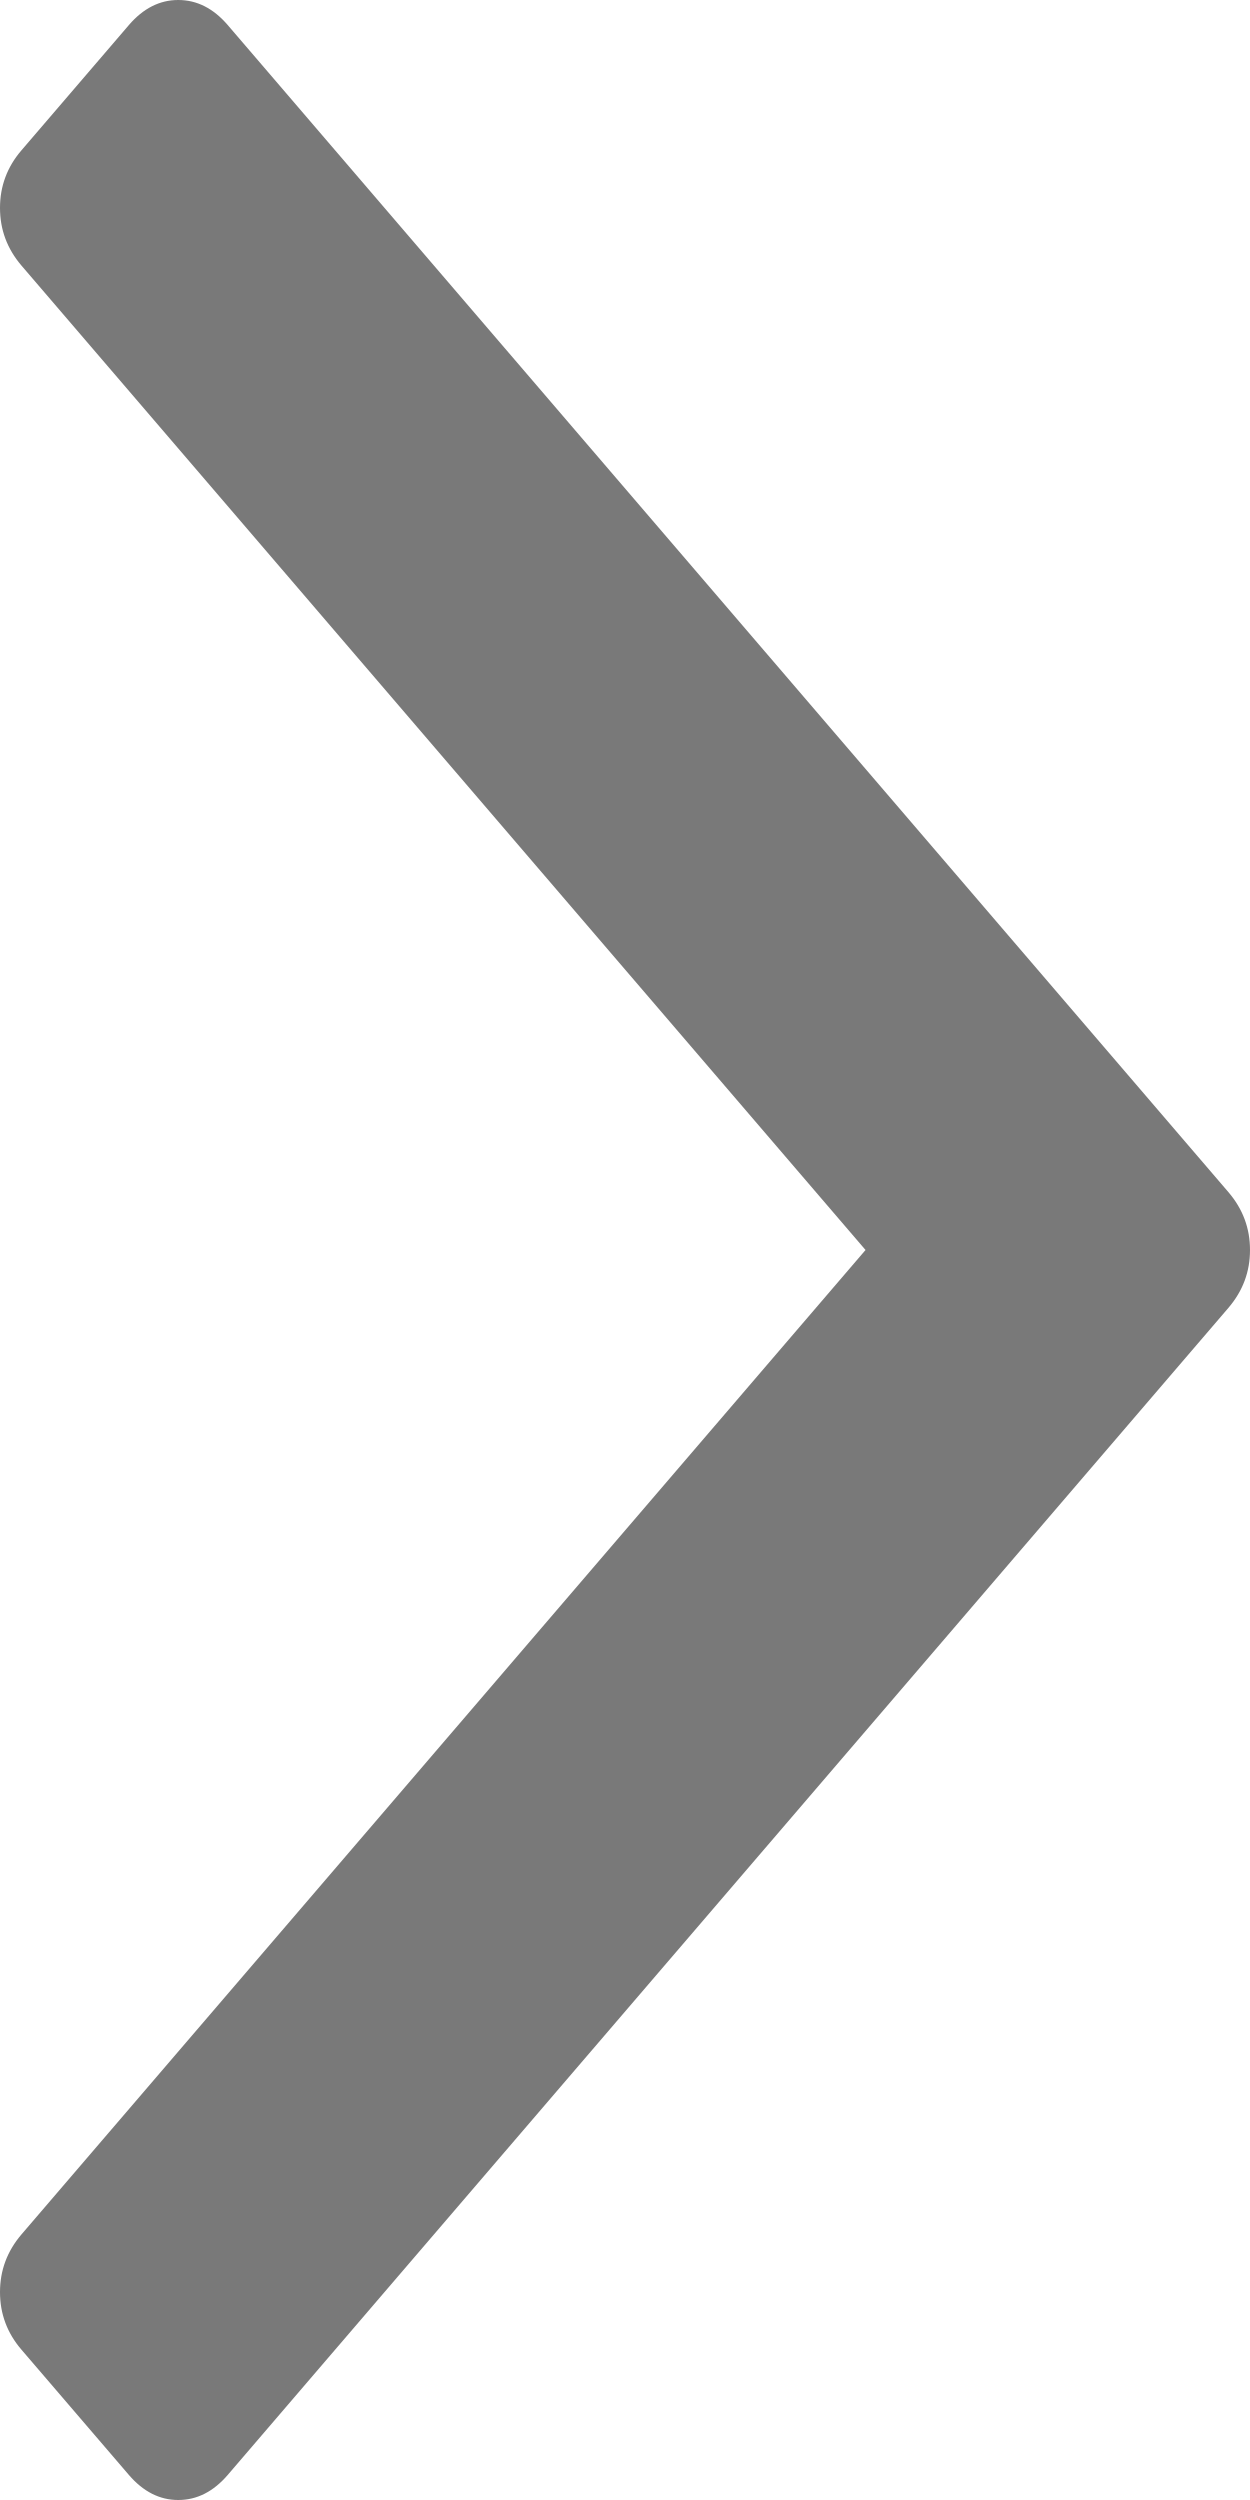
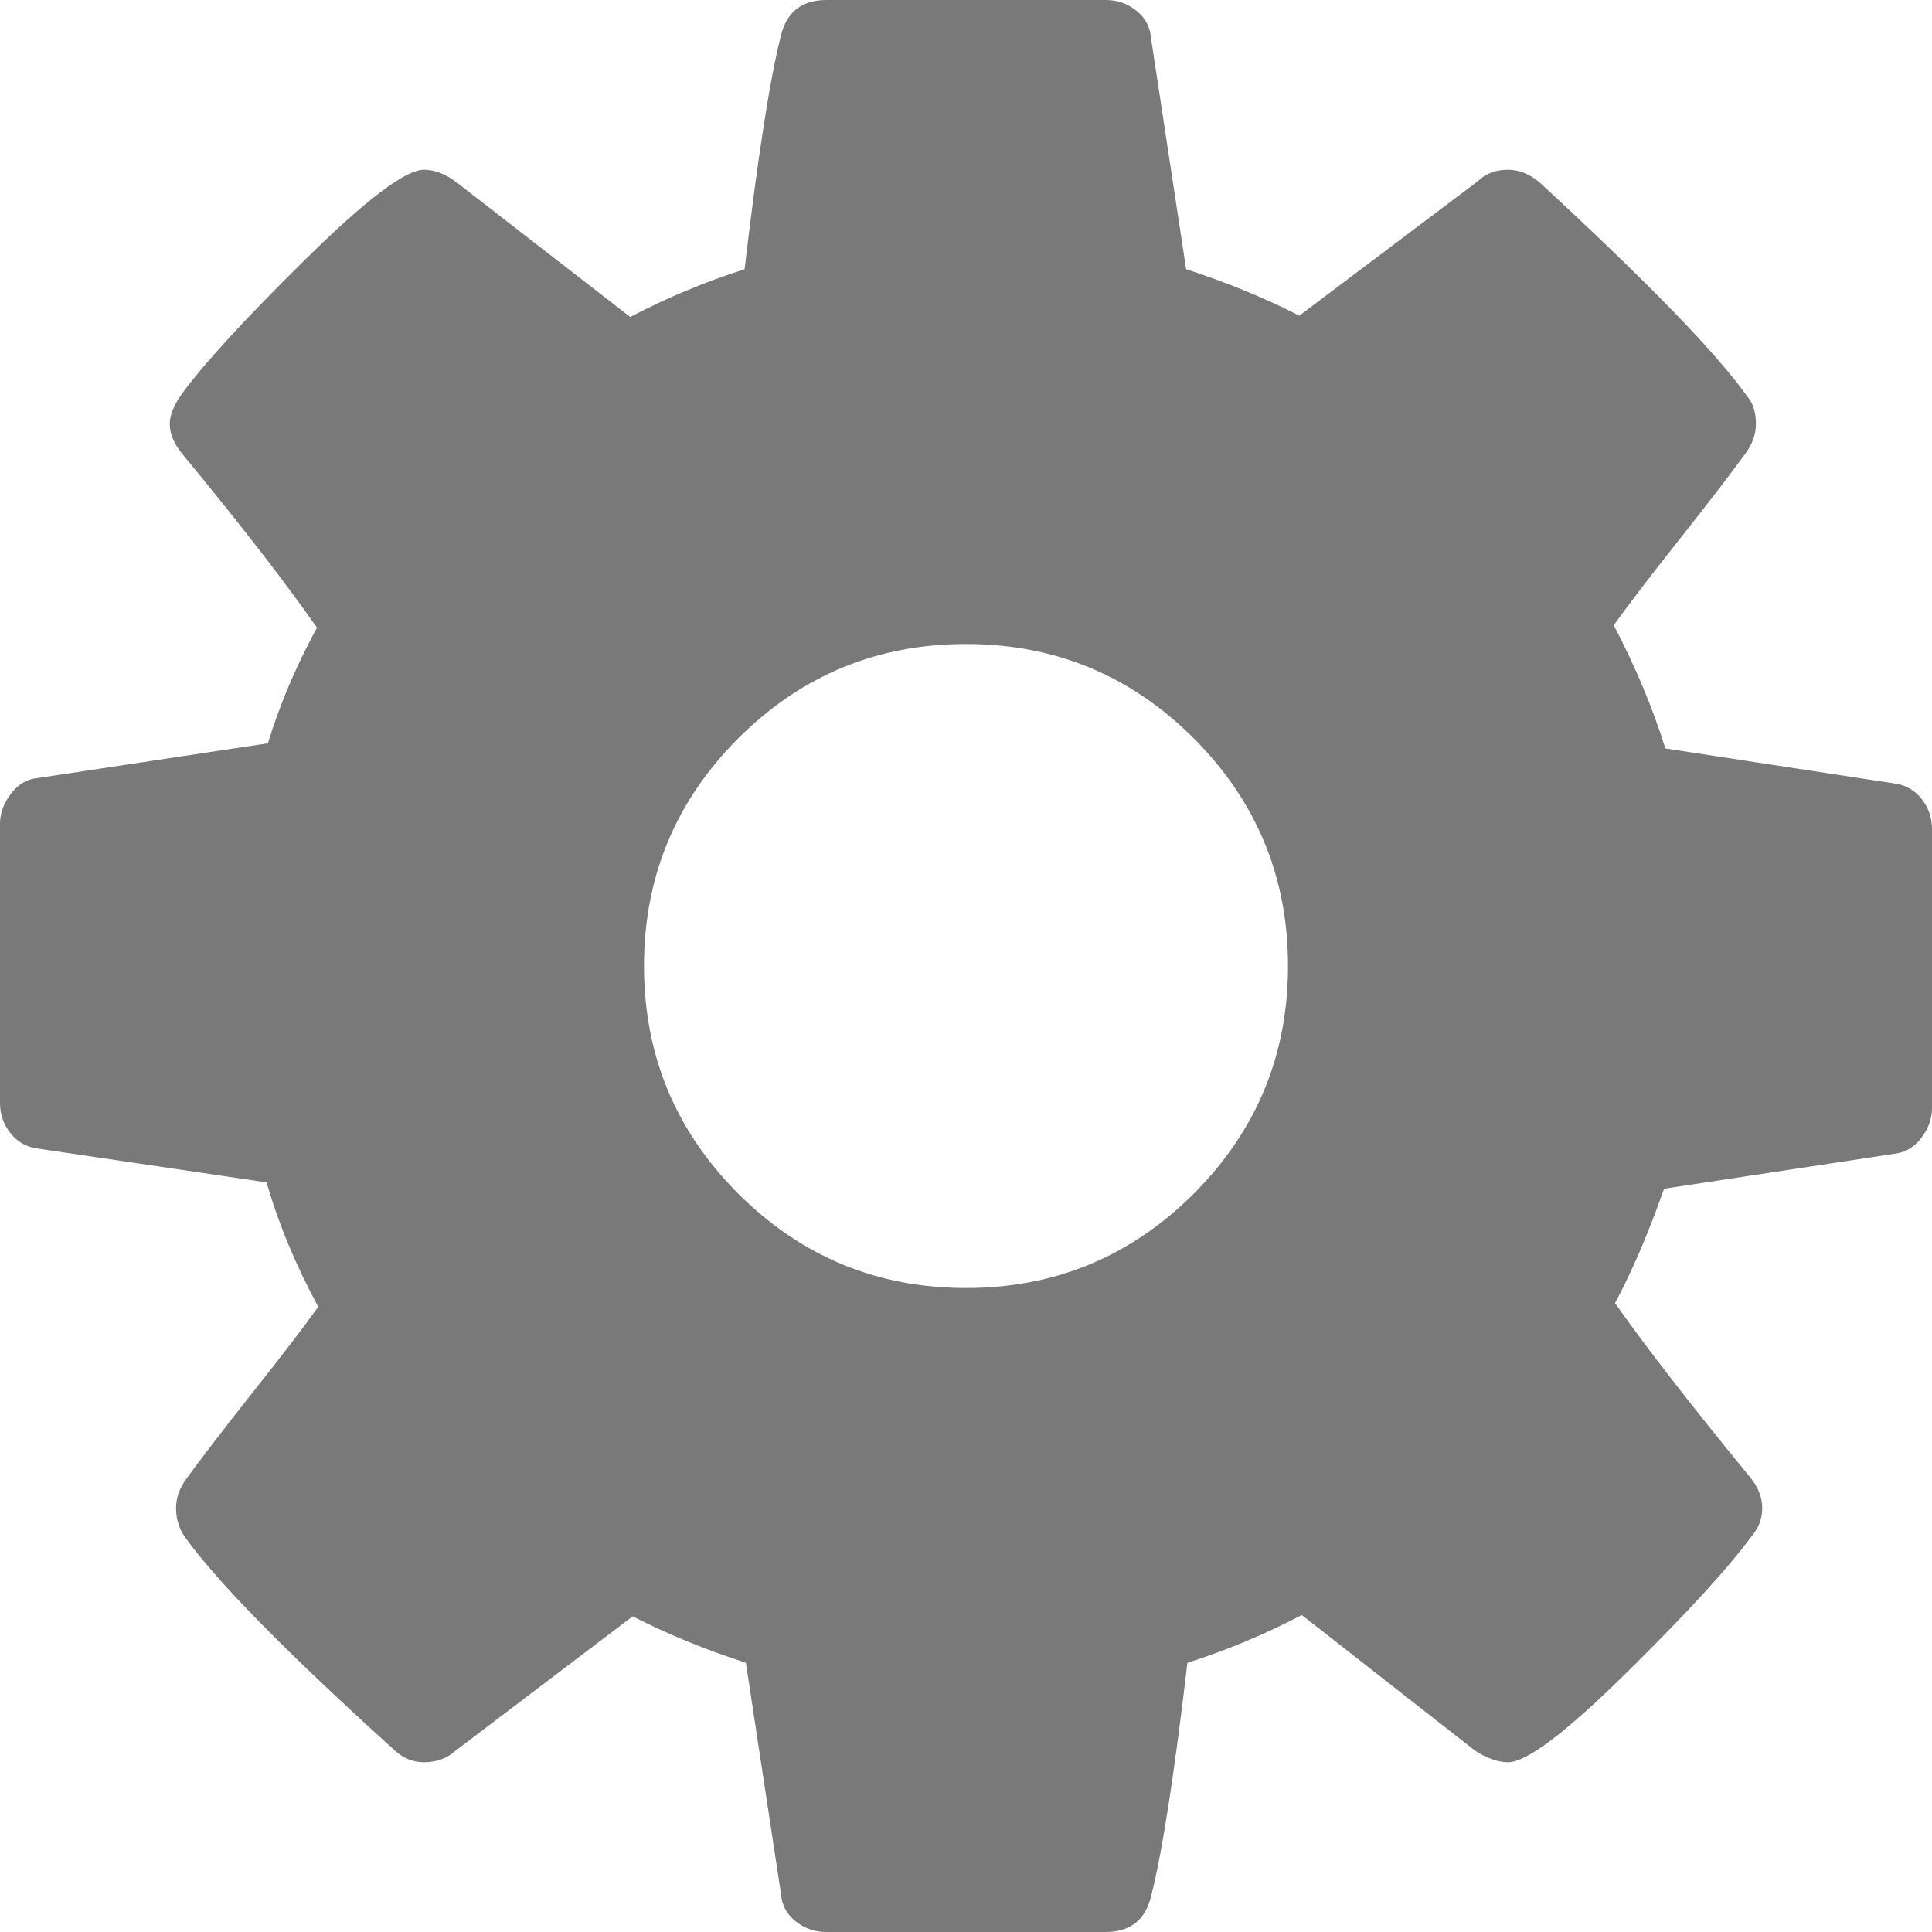
- <svg xmlns="http://www.w3.org/2000/svg" version="1.1" width="7px" height="14px">
-   <g transform="matrix(1 0 0 1 -7 -39 )">
-     <path d="M 6.88 6.677  C 6.96 6.771  7 6.878  7 7  C 7 7.122  6.96 7.229  6.88 7.323  L 1.275 13.86  C 1.195 13.953  1.103 14  0.998 14  C 0.894 14  0.802 13.953  0.722 13.86  L 0.12 13.158  C 0.04 13.065  0 12.957  0 12.836  C 0 12.714  0.04 12.607  0.12 12.513  L 4.847 7  L 0.12 1.487  C 0.04 1.393  0 1.286  0 1.164  C 0 1.043  0.04 0.935  0.12 0.842  L 0.722 0.14  C 0.802 0.047  0.894 0  0.998 0  C 1.103 0  1.195 0.047  1.275 0.14  L 6.88 6.677  Z " fill-rule="nonzero" fill="#797979" stroke="none" transform="matrix(1 0 0 1 7 39 )" />
+ <svg xmlns="http://www.w3.org/2000/svg" version="1.1" width="15px" height="15px">
+   <g transform="matrix(1 0 0 1 -3 -45 )">
+     <path d="M 9.268 9.268  C 9.756 8.779  10 8.19  10 7.5  C 10 6.81  9.756 6.221  9.268 5.732  C 8.779 5.244  8.19 5  7.5 5  C 6.81 5  6.221 5.244  5.732 5.732  C 5.244 6.221  5 6.81  5 7.5  C 5 8.19  5.244 8.779  5.732 9.268  C 6.221 9.756  6.81 10  7.5 10  C 8.19 10  8.779 9.756  9.268 9.268  Z M 14.922 6.206  C 14.974 6.274  15 6.351  15 6.436  L 15 8.604  C 15 8.682  14.974 8.757  14.922 8.828  C 14.87 8.9  14.805 8.942  14.727 8.955  L 12.92 9.229  C 12.796 9.58  12.669 9.876  12.539 10.117  C 12.767 10.443  13.115 10.892  13.584 11.465  C 13.649 11.543  13.682 11.624  13.682 11.709  C 13.682 11.794  13.652 11.868  13.594 11.934  C 13.418 12.174  13.096 12.526  12.627 12.988  C 12.158 13.451  11.852 13.682  11.709 13.682  C 11.631 13.682  11.546 13.652  11.455 13.594  L 10.107 12.539  C 9.821 12.689  9.525 12.812  9.219 12.91  C 9.115 13.796  9.02 14.401  8.936 14.727  C 8.89 14.909  8.773 15  8.584 15  L 6.416 15  C 6.325 15  6.245 14.972  6.177 14.917  C 6.108 14.862  6.071 14.792  6.064 14.707  L 5.791 12.91  C 5.472 12.806  5.179 12.686  4.912 12.549  L 3.535 13.594  C 3.47 13.652  3.389 13.682  3.291 13.682  C 3.2 13.682  3.118 13.646  3.047 13.574  C 2.227 12.832  1.689 12.285  1.436 11.934  C 1.39 11.868  1.367 11.794  1.367 11.709  C 1.367 11.631  1.393 11.556  1.445 11.484  C 1.543 11.348  1.709 11.131  1.943 10.835  C 2.178 10.539  2.354 10.309  2.471 10.146  C 2.295 9.821  2.161 9.499  2.07 9.18  L 0.283 8.916  C 0.199 8.903  0.13 8.862  0.078 8.794  C 0.026 8.726  0 8.649  0 8.564  L 0 6.396  C 0 6.318  0.026 6.243  0.078 6.172  C 0.13 6.1  0.192 6.058  0.264 6.045  L 2.08 5.771  C 2.171 5.472  2.298 5.173  2.461 4.873  C 2.201 4.502  1.852 4.053  1.416 3.525  C 1.351 3.447  1.318 3.369  1.318 3.291  C 1.318 3.226  1.348 3.151  1.406 3.066  C 1.576 2.832  1.896 2.482  2.368 2.017  C 2.84 1.551  3.148 1.318  3.291 1.318  C 3.376 1.318  3.46 1.351  3.545 1.416  L 4.893 2.461  C 5.179 2.311  5.475 2.188  5.781 2.09  C 5.885 1.204  5.98 0.599  6.064 0.273  C 6.11 0.091  6.227 0  6.416 0  L 8.584 0  C 8.675 0  8.755 0.028  8.823 0.083  C 8.892 0.138  8.929 0.208  8.936 0.293  L 9.209 2.09  C 9.528 2.194  9.821 2.314  10.088 2.451  L 11.475 1.406  C 11.533 1.348  11.611 1.318  11.709 1.318  C 11.794 1.318  11.875 1.351  11.953 1.416  C 12.793 2.191  13.33 2.744  13.564 3.076  C 13.61 3.128  13.633 3.2  13.633 3.291  C 13.633 3.369  13.607 3.444  13.555 3.516  C 13.457 3.652  13.291 3.869  13.057 4.165  C 12.822 4.461  12.646 4.691  12.529 4.854  C 12.699 5.179  12.832 5.498  12.93 5.811  L 14.717 6.084  C 14.801 6.097  14.87 6.138  14.922 6.206  Z " fill-rule="nonzero" fill="#797979" stroke="none" transform="matrix(1 0 0 1 3 45 )" />
  </g>
</svg>
